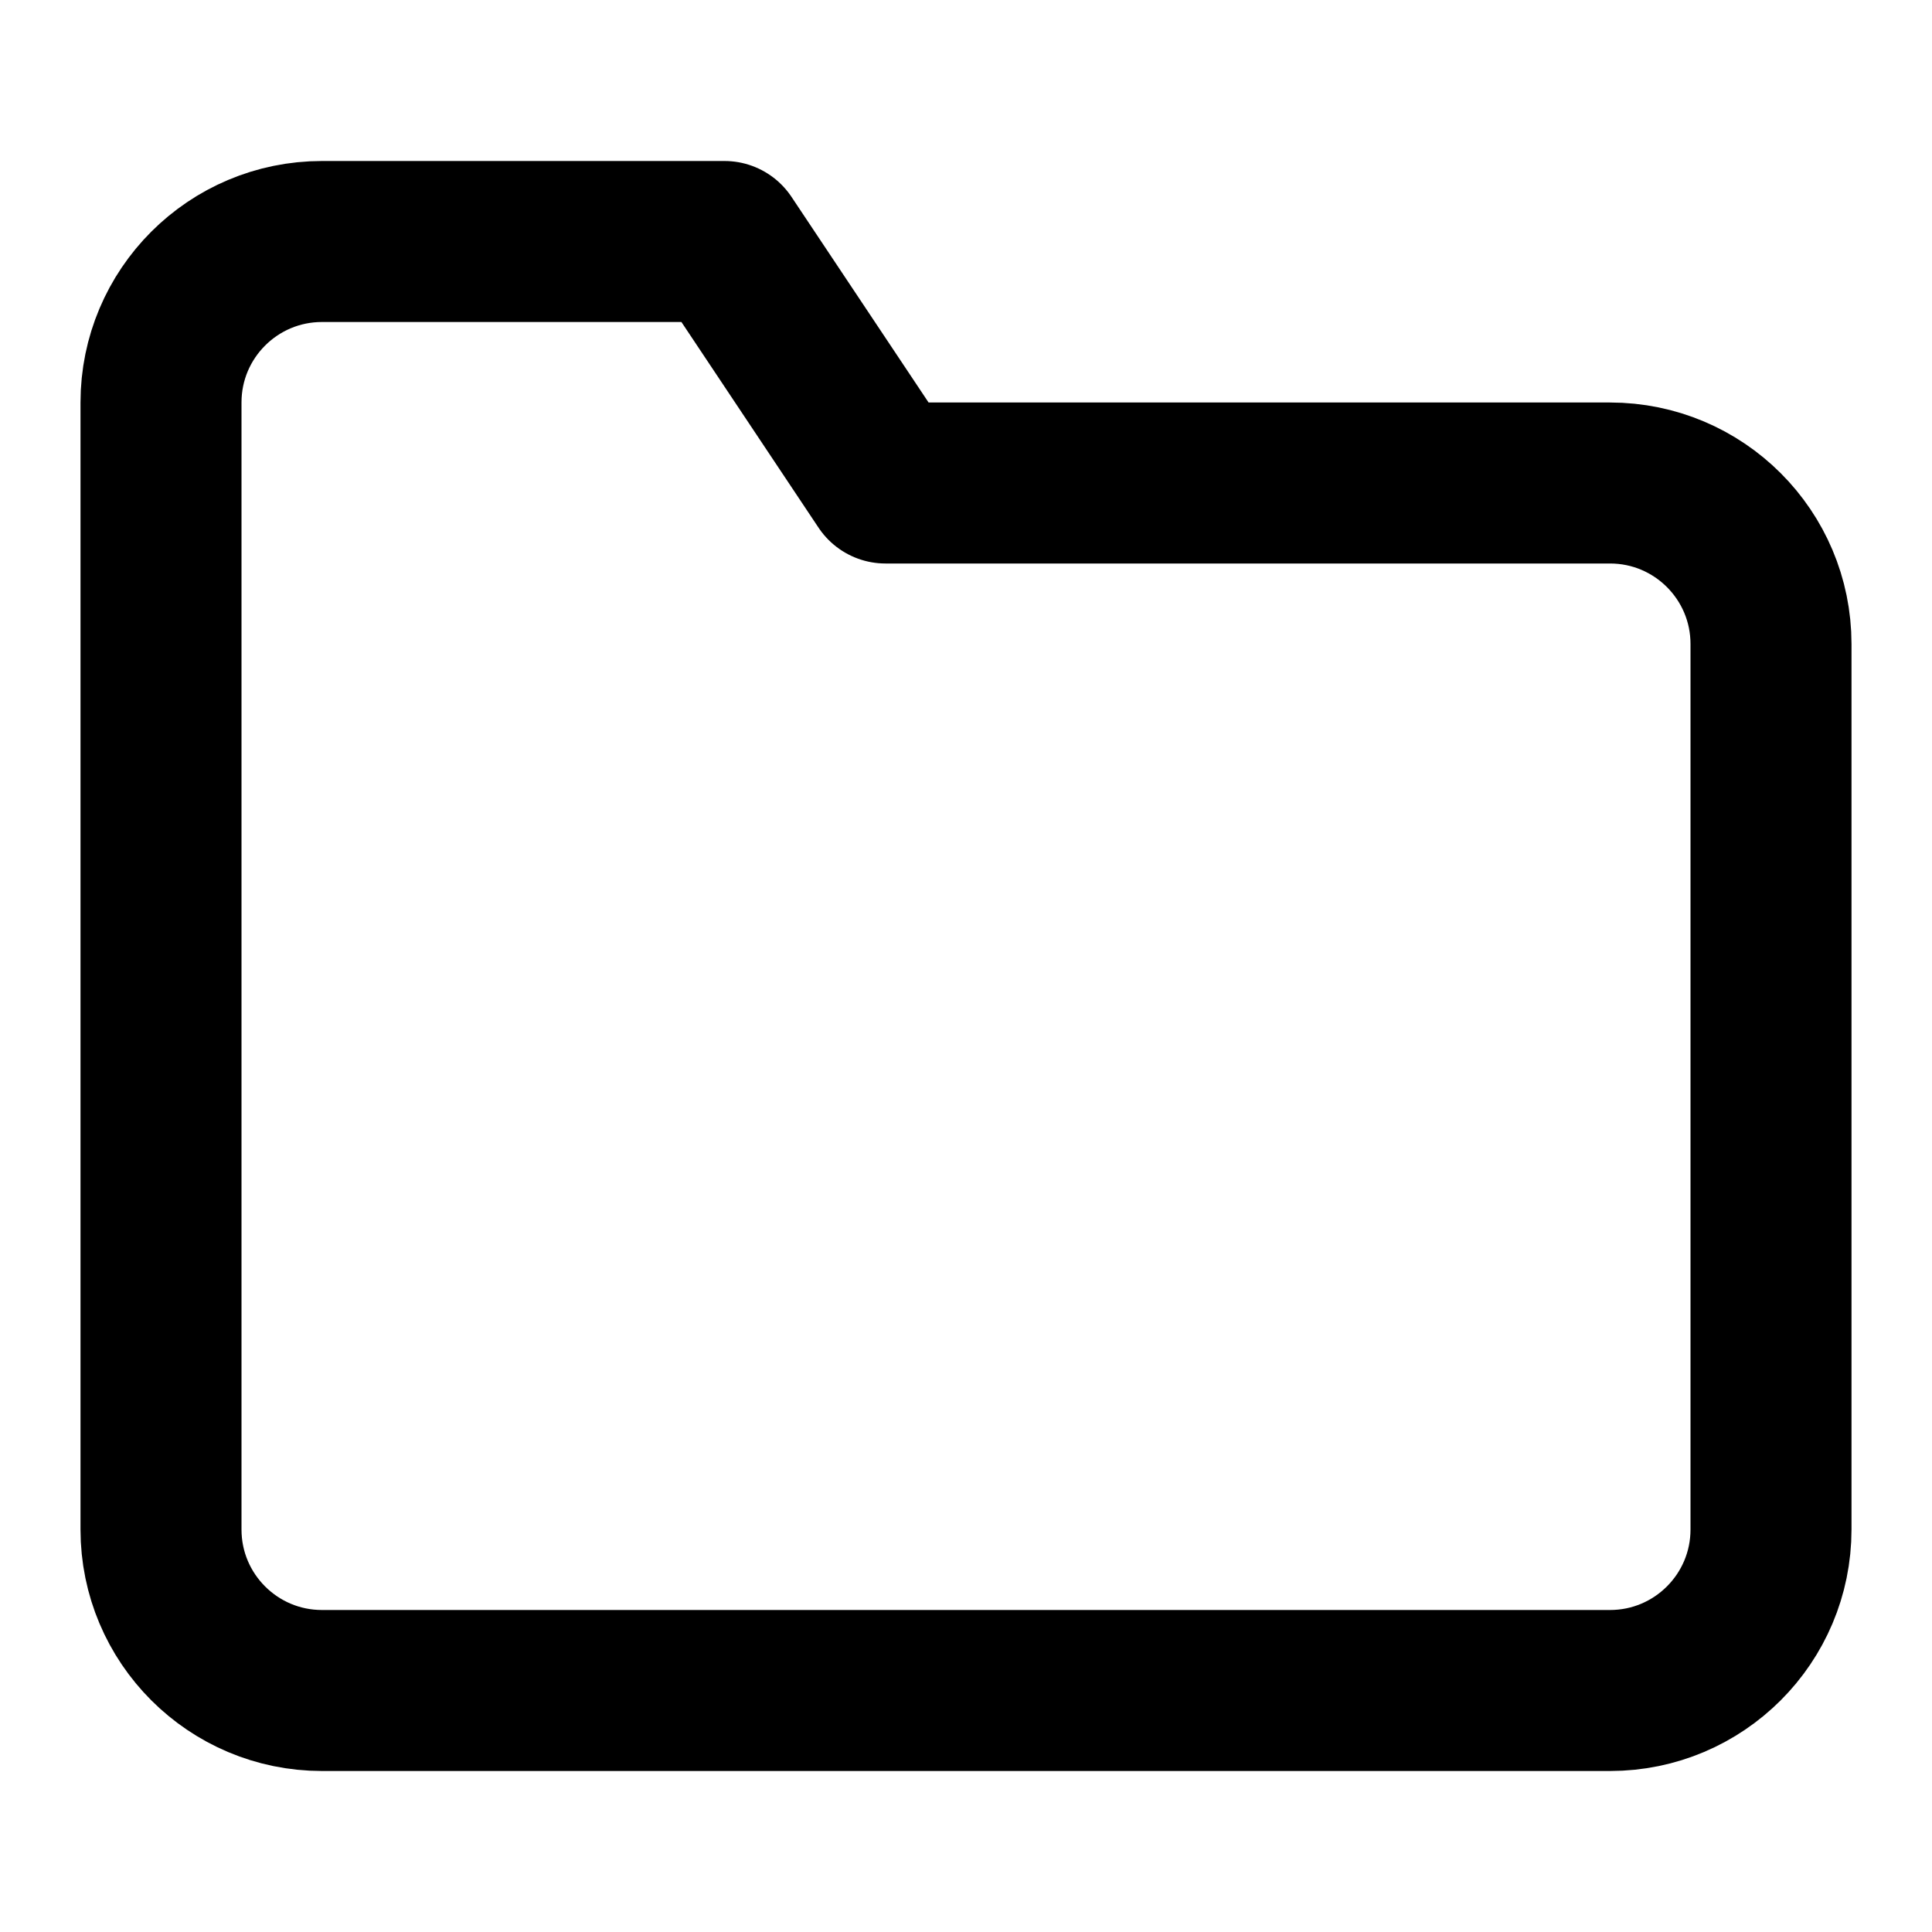
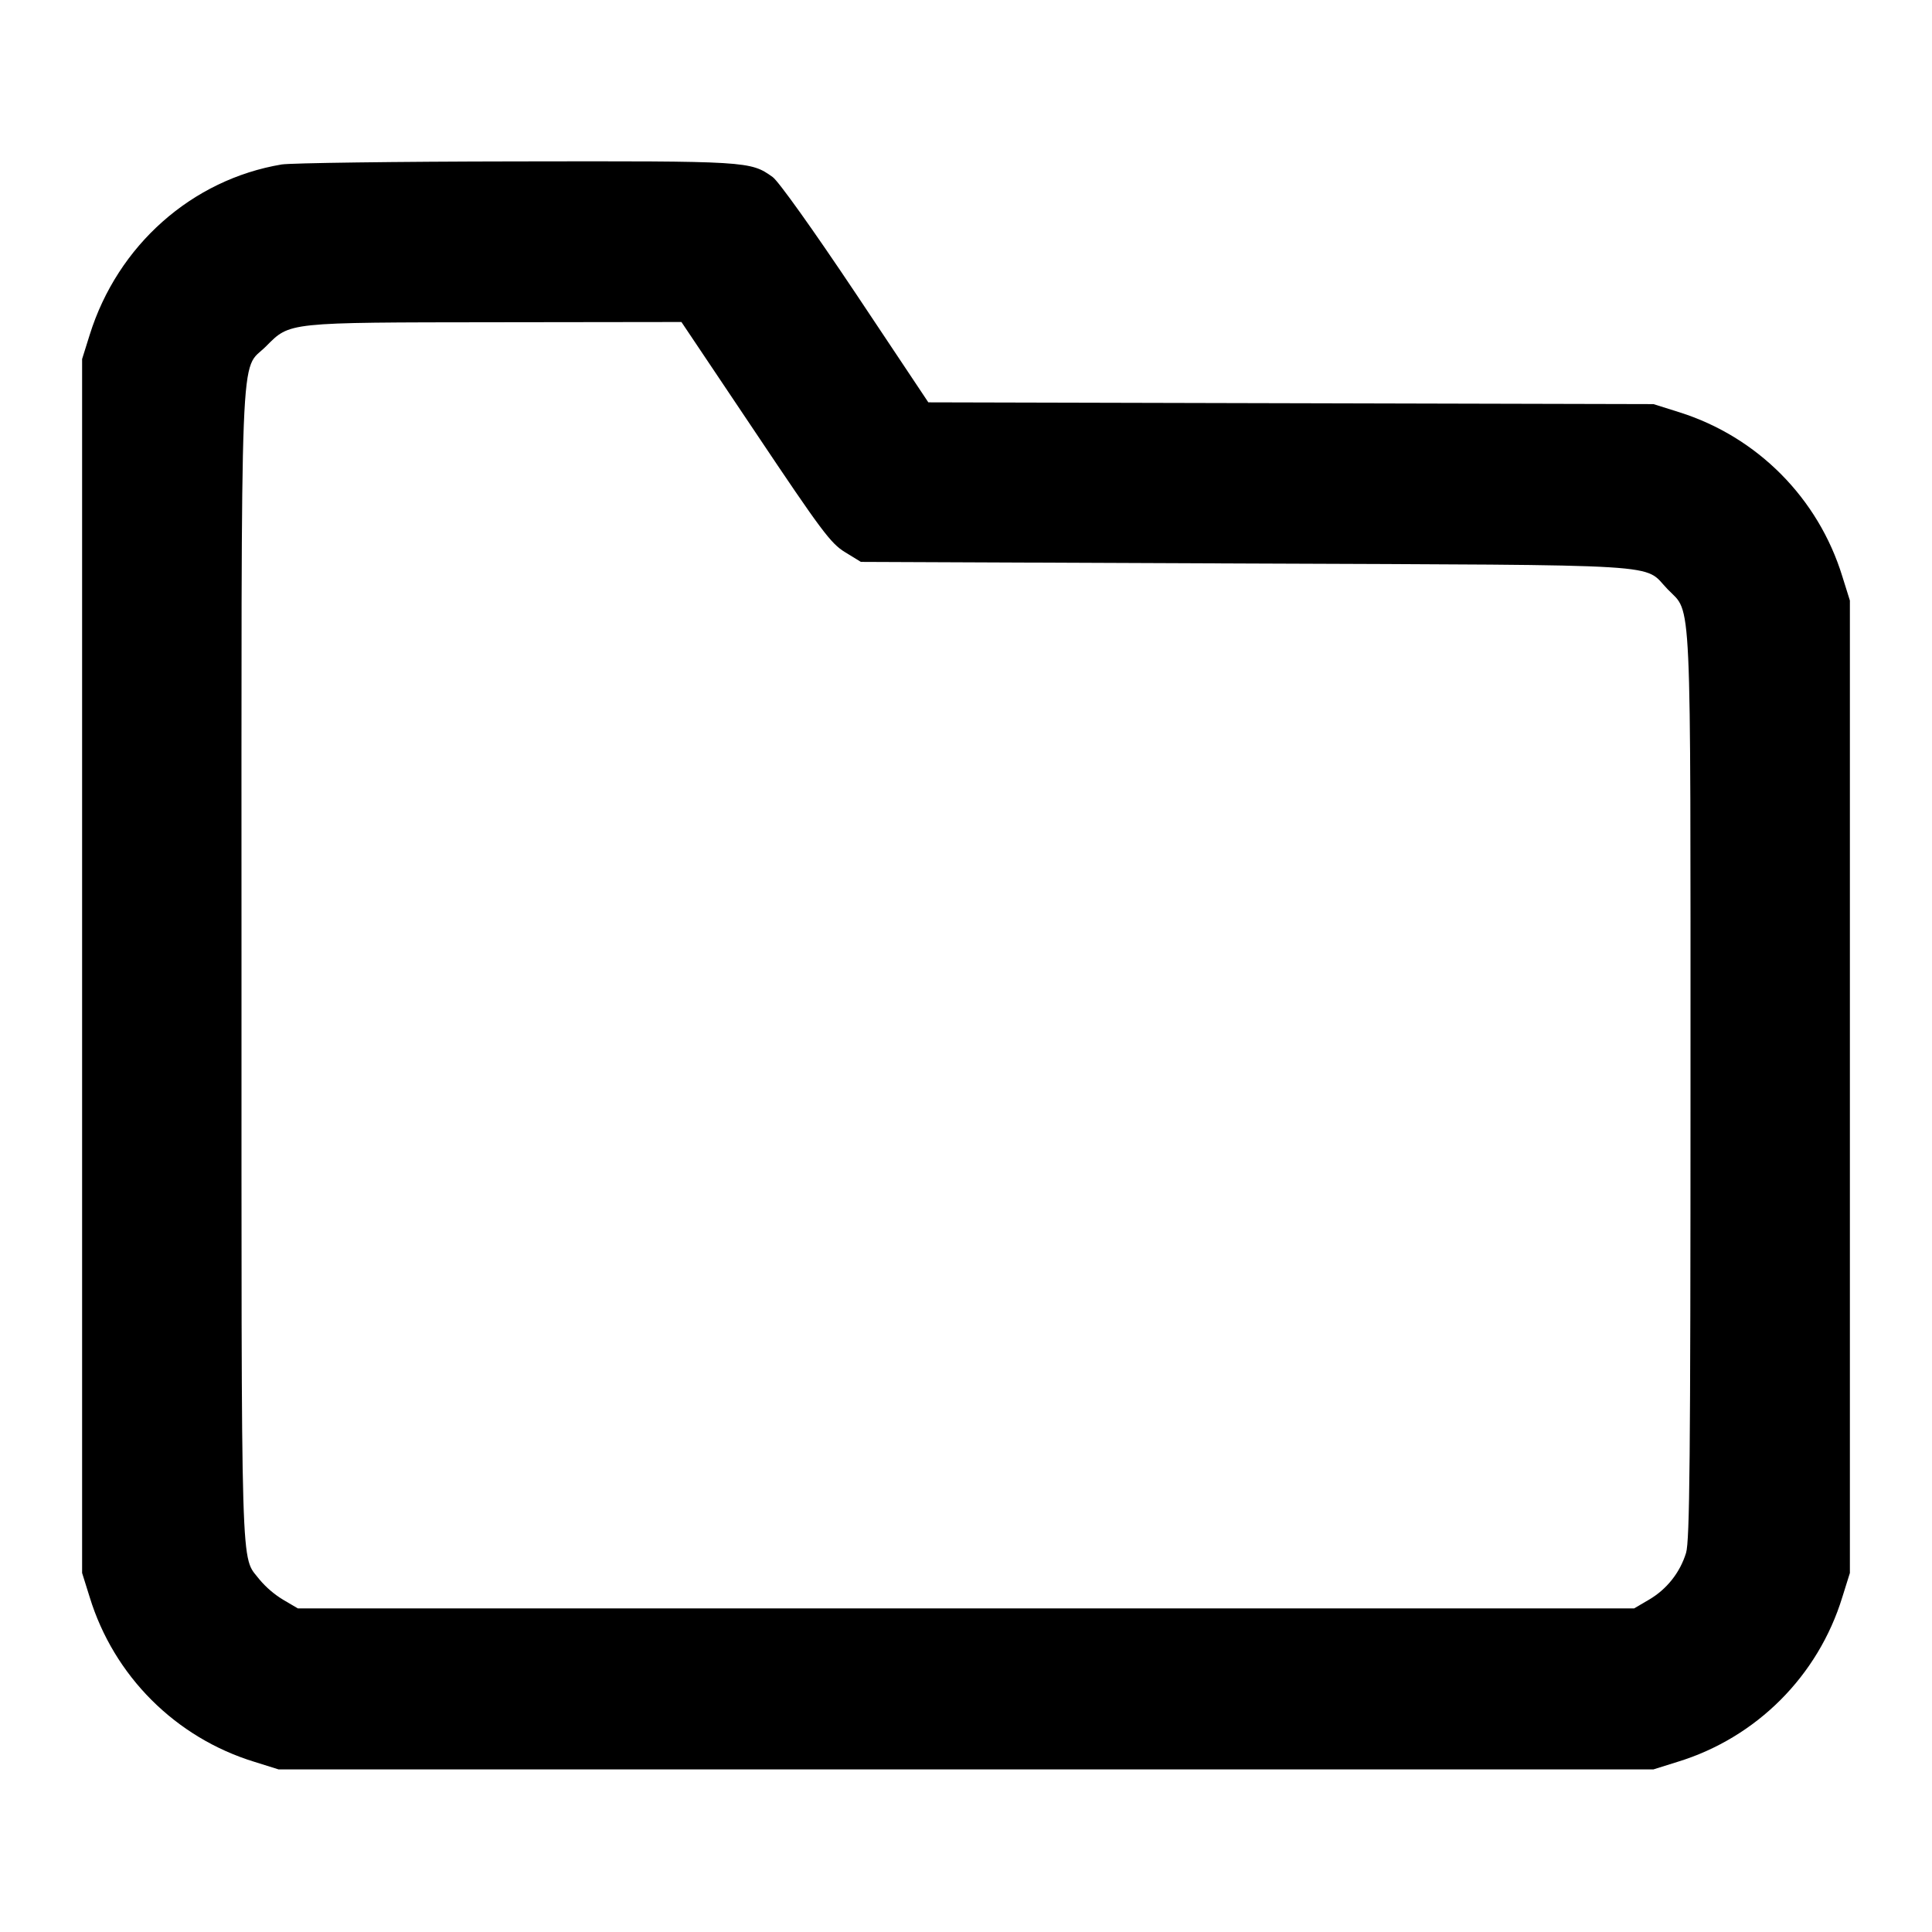
- <svg xmlns="http://www.w3.org/2000/svg" width="24" height="24" viewBox="0 0 24 24" fill="none" stroke="currentColor" stroke-width="2" stroke-linecap="round" stroke-linejoin="round" class="feather feather-folder">
-   <path d="M22 19a2 2 0 0 1-2 2H4a2 2 0 0 1-2-2V5a2 2 0 0 1 2-2h5l2 3h9a2 2 0 0 1 2 2z" />
+ <svg xmlns="http://www.w3.org/2000/svg" width="24" height="24" fill="none" stroke="currentColor" stroke-width="2" stroke-linecap="round" stroke-linejoin="round" class="feather feather-folder">
+   <path d="M3.499 2.043C2.383 2.23 1.461 3.048 1.114 4.16l-.094.3v15.08l.094.3a3.086 3.086 0 0 0 2.046 2.046l.3.094h17.08l.3-.094a3.086 3.086 0 0 0 2.046-2.046l.094-.3V7.46l-.094-.3a3.089 3.089 0 0 0-2.025-2.039l-.321-.101-4.504-.011-4.504-.011-.904-1.356c-.531-.794-.957-1.391-1.03-1.443-.277-.198-.303-.199-3.194-.194-1.487.002-2.795.02-2.905.038m5.884 3.326c.822 1.228.937 1.382 1.114 1.49l.197.121 4.783.02c5.36.022 4.924-.004 5.24.321.301.311.283-.091.283 6.18 0 4.635-.01 5.638-.055 5.789a1.02 1.02 0 0 1-.461.582l-.184.108H3.7l-.184-.108a1.199 1.199 0 0 1-.291-.249c-.239-.314-.225.172-.225-7.601 0-8.017-.025-7.391.304-7.719.302-.303.245-.297 2.859-.3L8.465 4l.918 1.369" fill-rule="evenodd" fill="#000" stroke="none" />
</svg>
